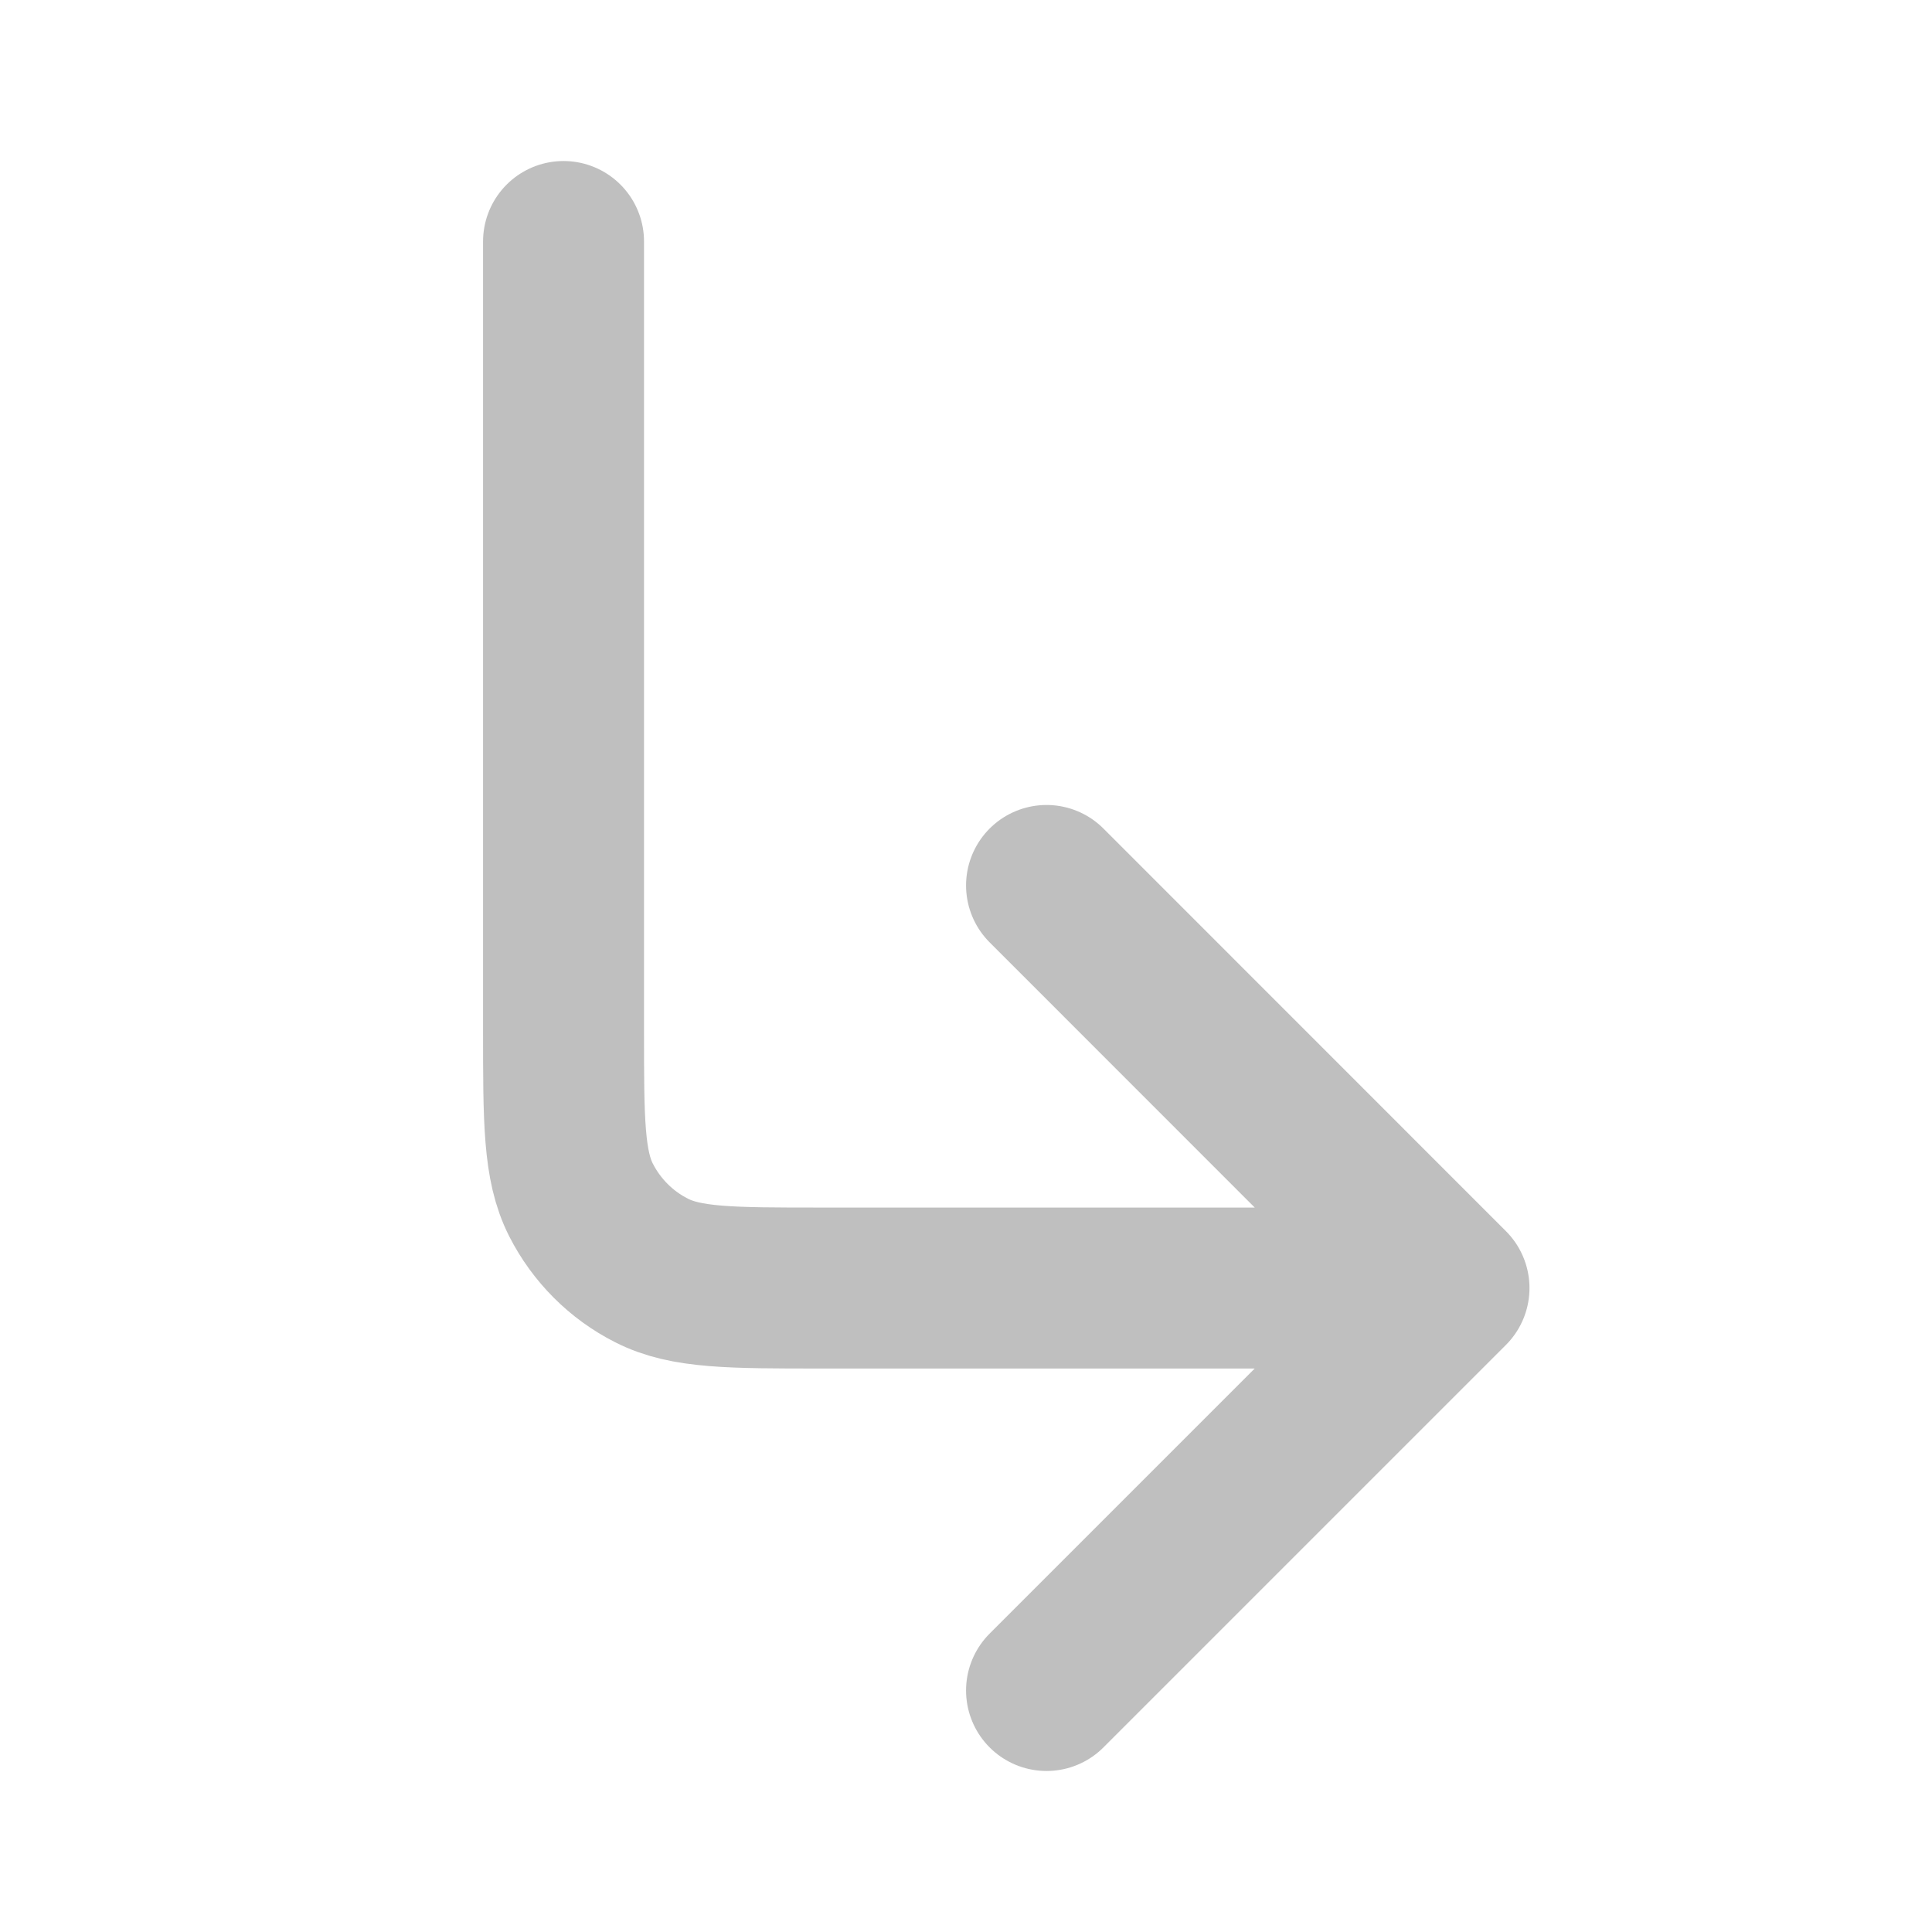
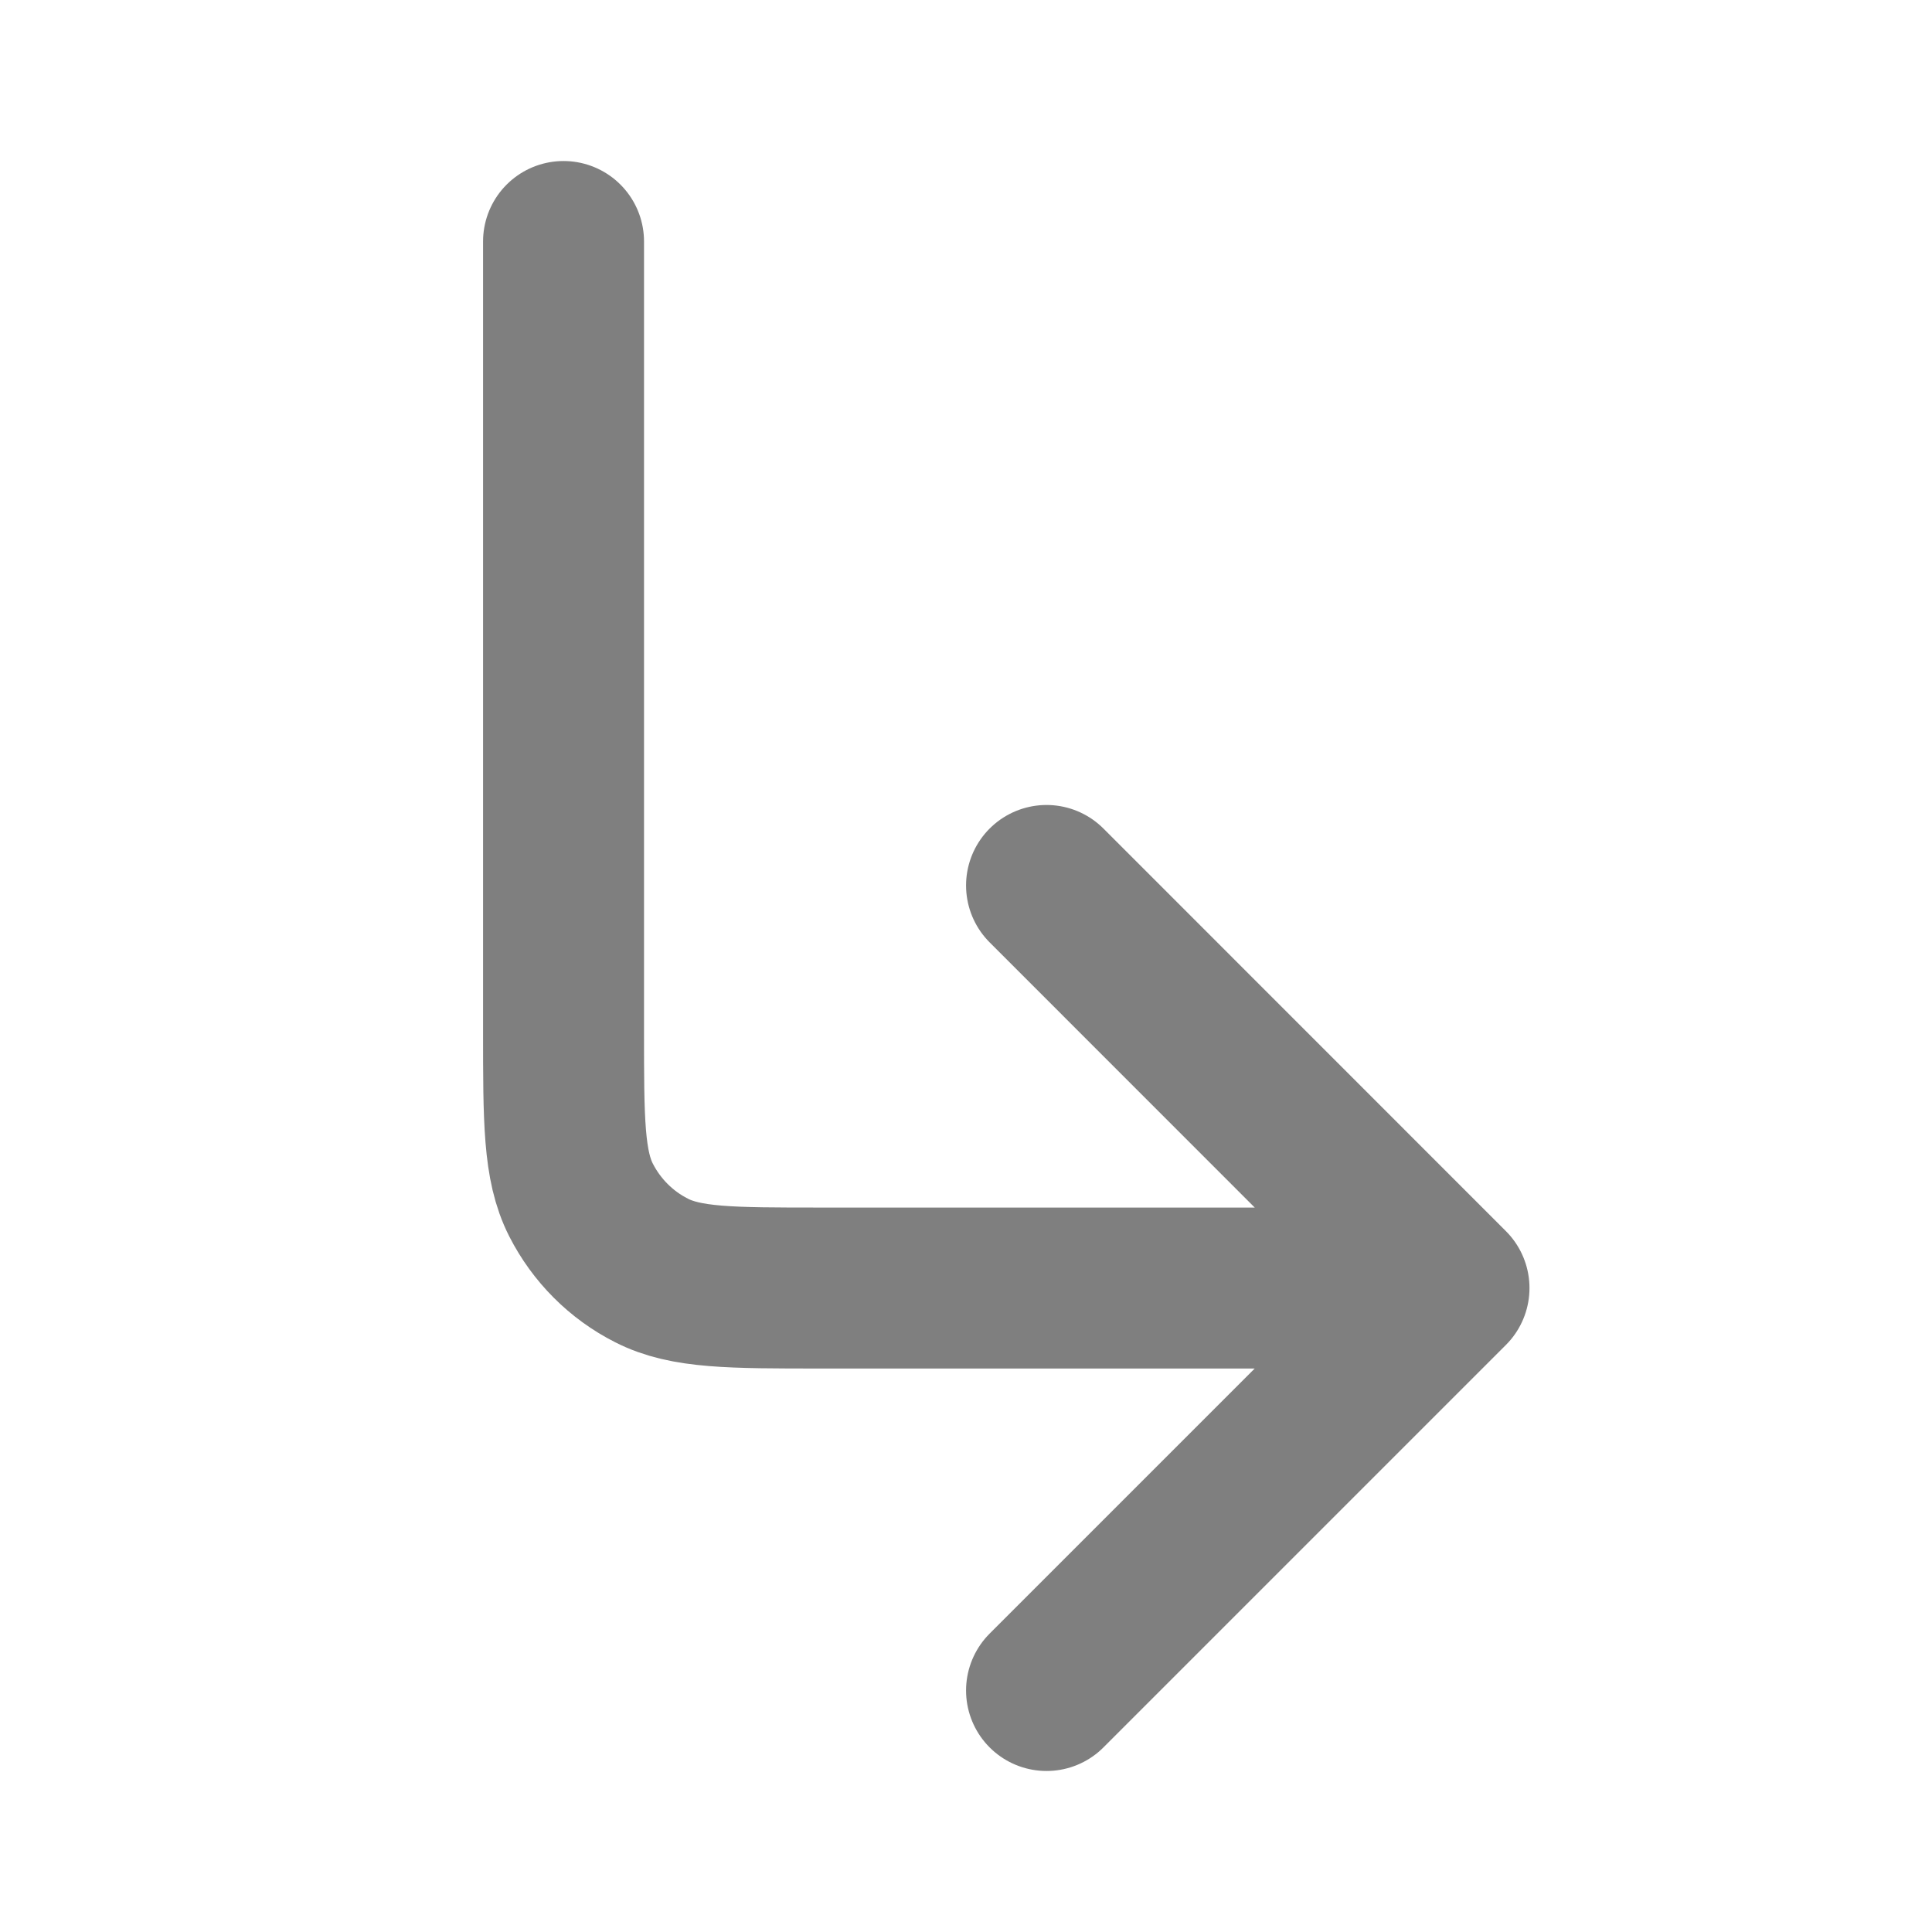
<svg xmlns="http://www.w3.org/2000/svg" width="16" height="16" viewBox="0 0 16 16" fill="none">
-   <path d="M8.667 7.333L12 10.667M12 10.667L8.667 14M12 10.667H6.798C6.053 10.667 5.68 10.667 5.395 10.521C5.144 10.394 4.94 10.189 4.812 9.938C4.667 9.653 4.667 9.28 4.667 8.533V2" stroke="black" stroke-opacity="0.25" stroke-width="1.333" stroke-linecap="round" stroke-linejoin="round" />
+   <path d="M8.667 7.333L12 10.667M12 10.667L8.667 14M12 10.667H6.798C6.053 10.667 5.68 10.667 5.395 10.521C5.144 10.394 4.94 10.189 4.812 9.938C4.667 9.653 4.667 9.28 4.667 8.533V2" stroke="black" stroke-opacity="0.5" stroke-width="1.333" stroke-linecap="round" stroke-linejoin="round" />
</svg>
